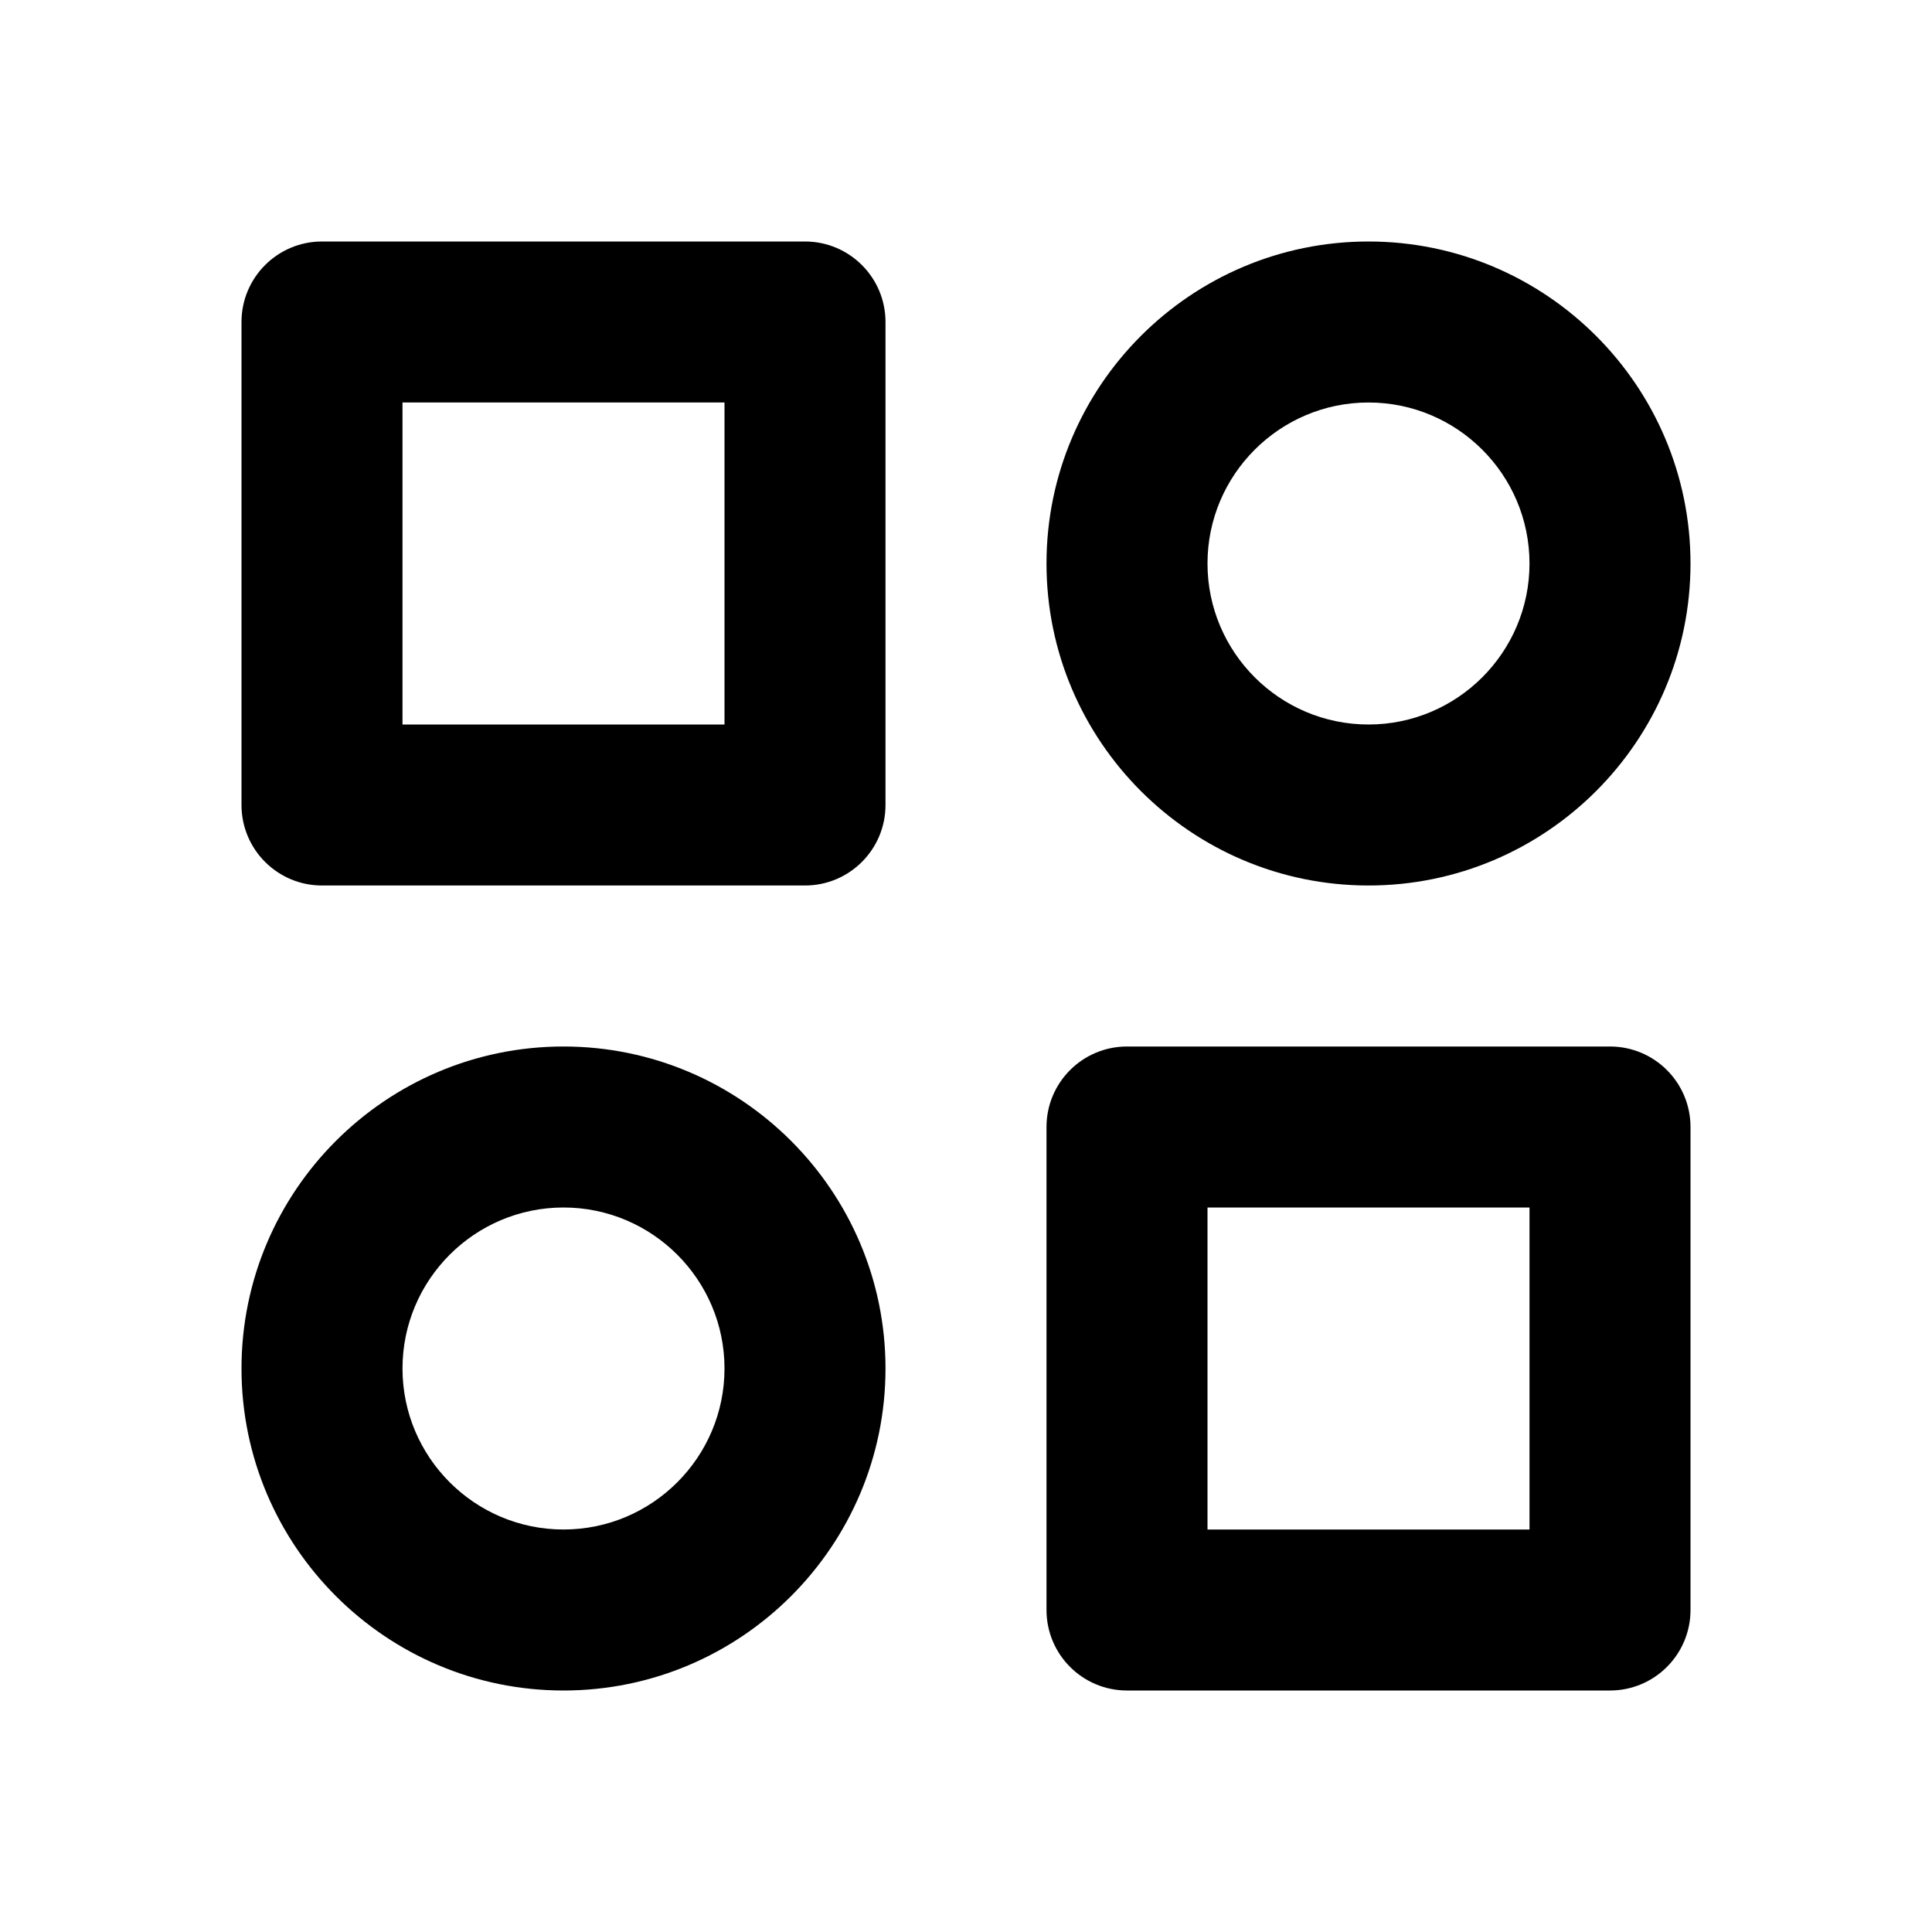
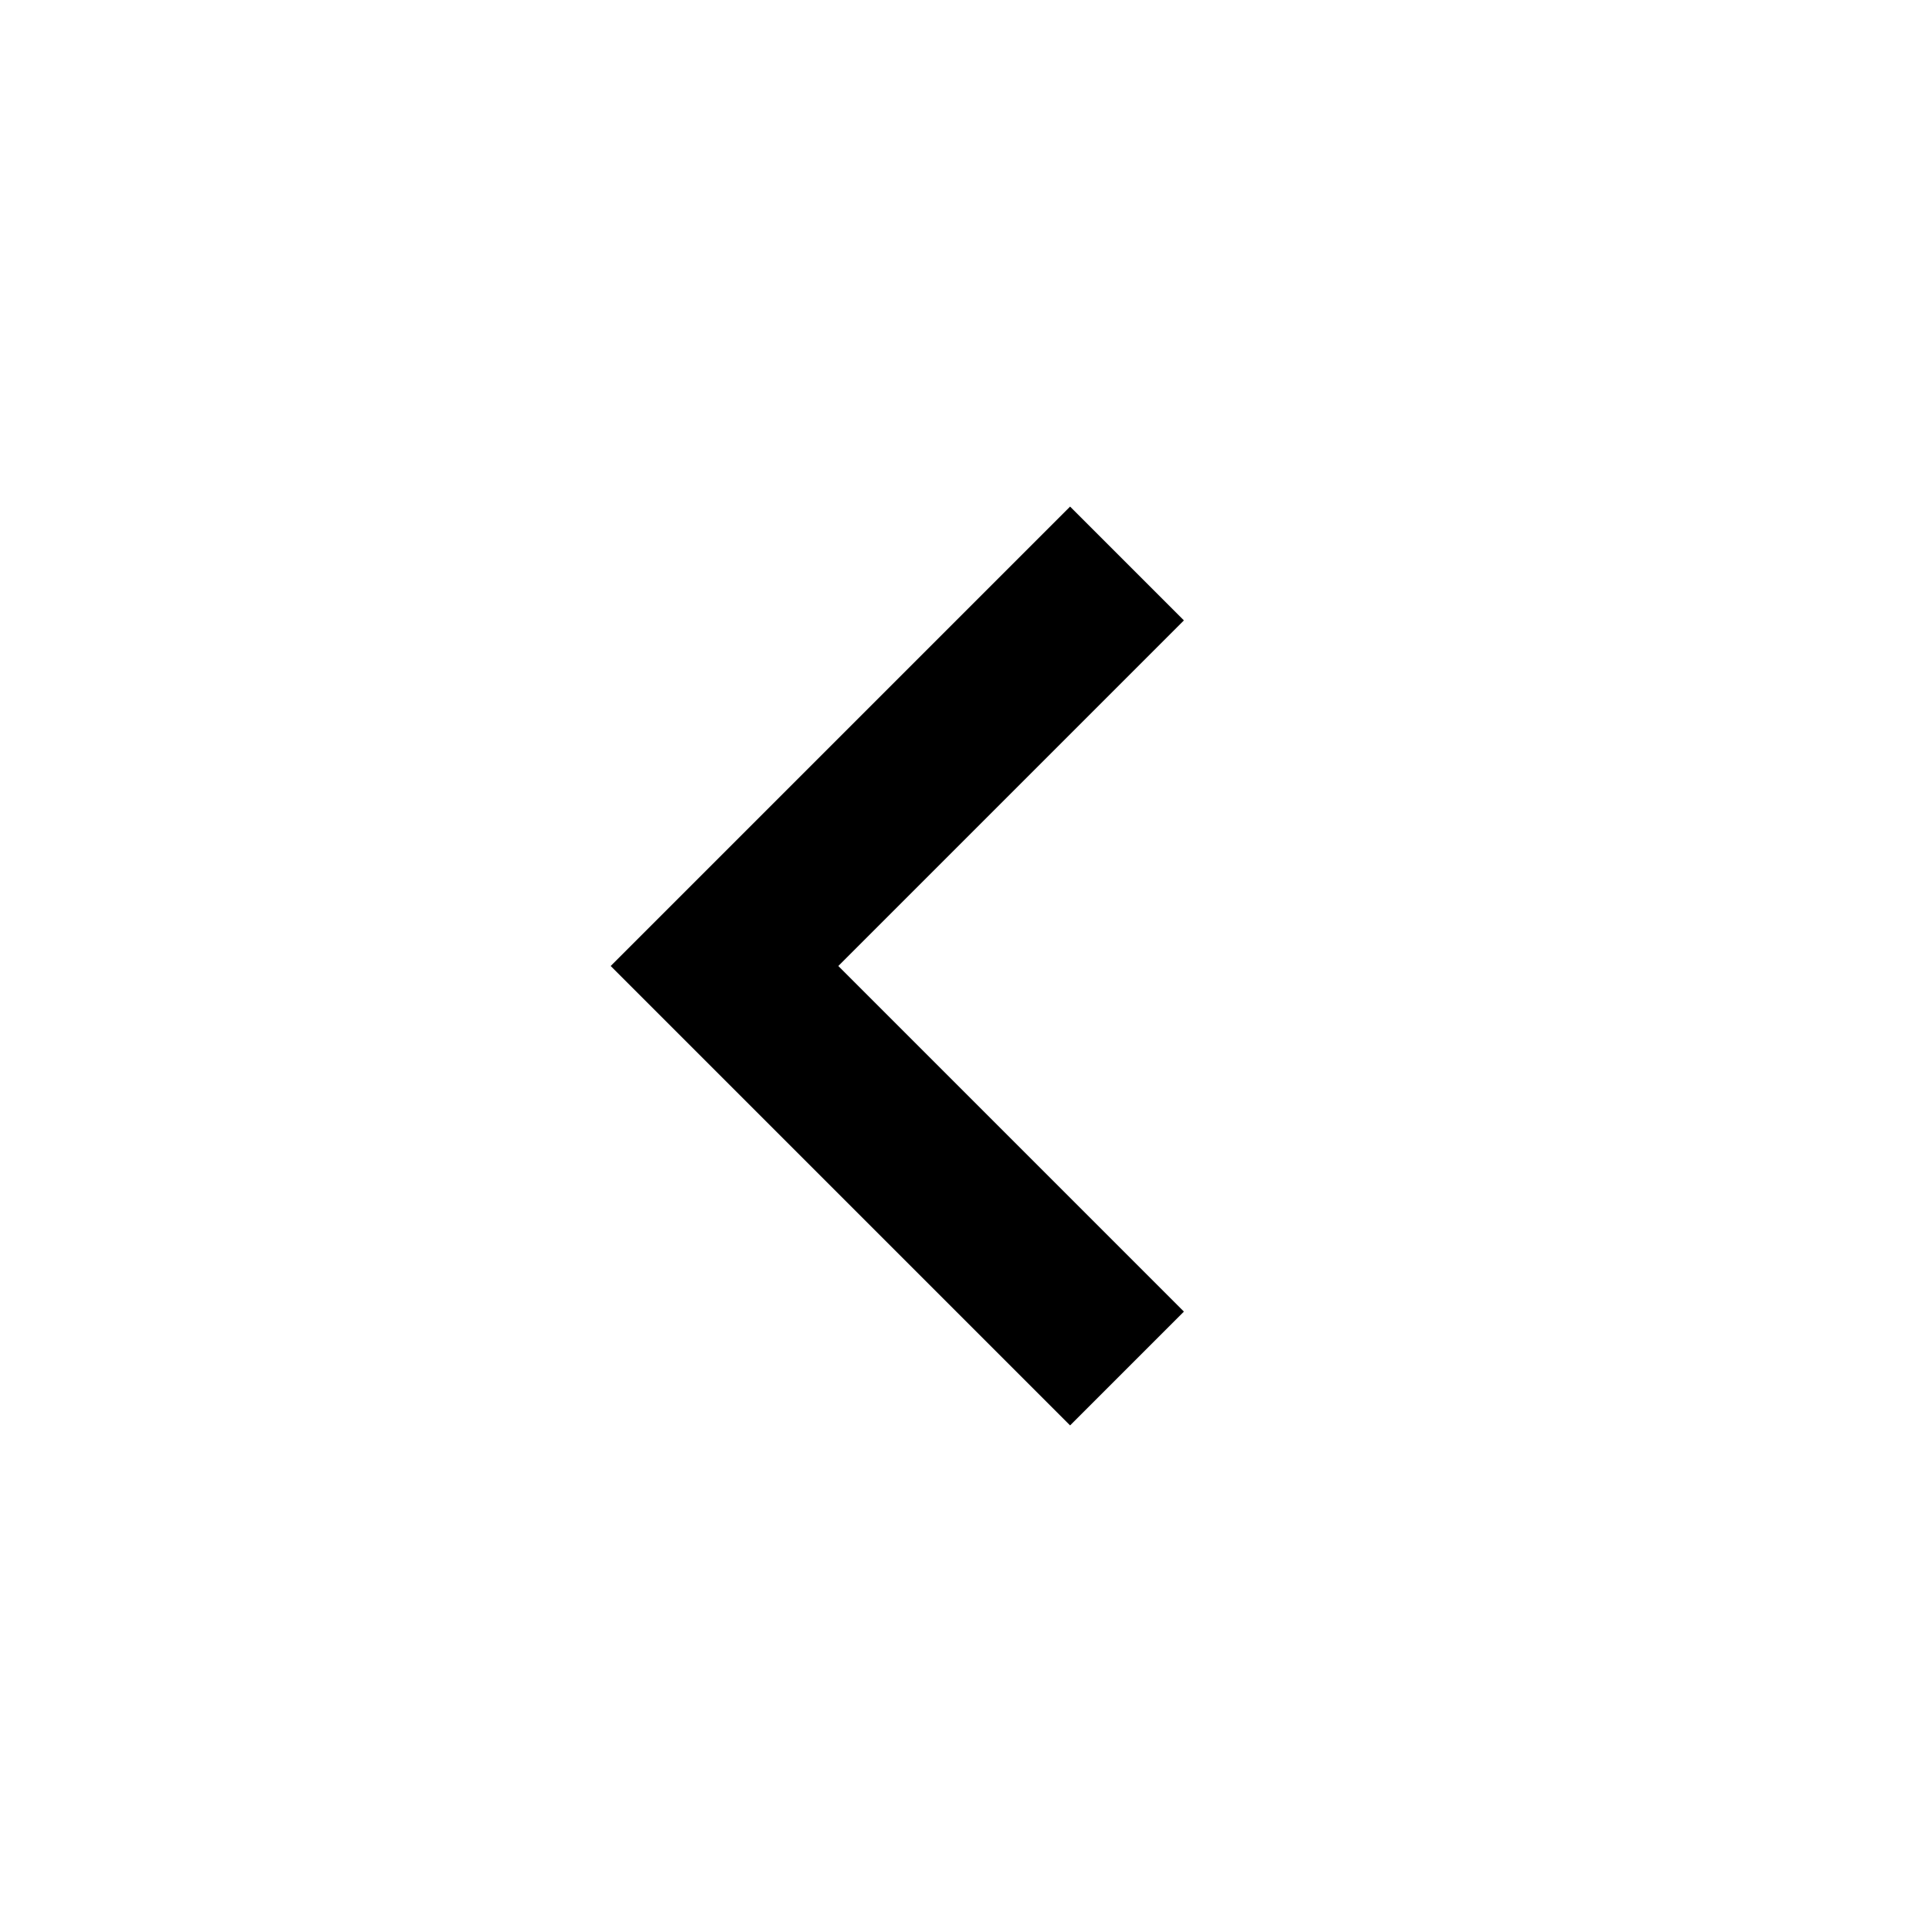
- <svg xmlns="http://www.w3.org/2000/svg" width="35" height="35" viewBox="0 0 24 24" style="fill: rgba(0, 0, 0, 1);transform: ;msFilter:;">
-   <path d="M10 3H4a1 1 0 0 0-1 1v6a1 1 0 0 0 1 1h6a1 1 0 0 0 1-1V4a1 1 0 0 0-1-1zM9 9H5V5h4v4zm11 4h-6a1 1 0 0 0-1 1v6a1 1 0 0 0 1 1h6a1 1 0 0 0 1-1v-6a1 1 0 0 0-1-1zm-1 6h-4v-4h4v4zM17 3c-2.206 0-4 1.794-4 4s1.794 4 4 4 4-1.794 4-4-1.794-4-4-4zm0 6c-1.103 0-2-.897-2-2s.897-2 2-2 2 .897 2 2-.897 2-2 2zM7 13c-2.206 0-4 1.794-4 4s1.794 4 4 4 4-1.794 4-4-1.794-4-4-4zm0 6c-1.103 0-2-.897-2-2s.897-2 2-2 2 .897 2 2-.897 2-2 2z" />
+ <svg xmlns="http://www.w3.org/2000/svg" width="24" height="24" viewBox="0 0 24 24" style="fill: rgba(0, 0, 0, 1);transform: ;msFilter:;">
+   <path d="M13.293 6.293 7.586 12l5.707 5.707 1.414-1.414L10.414 12l4.293-4.293z" />
</svg>
